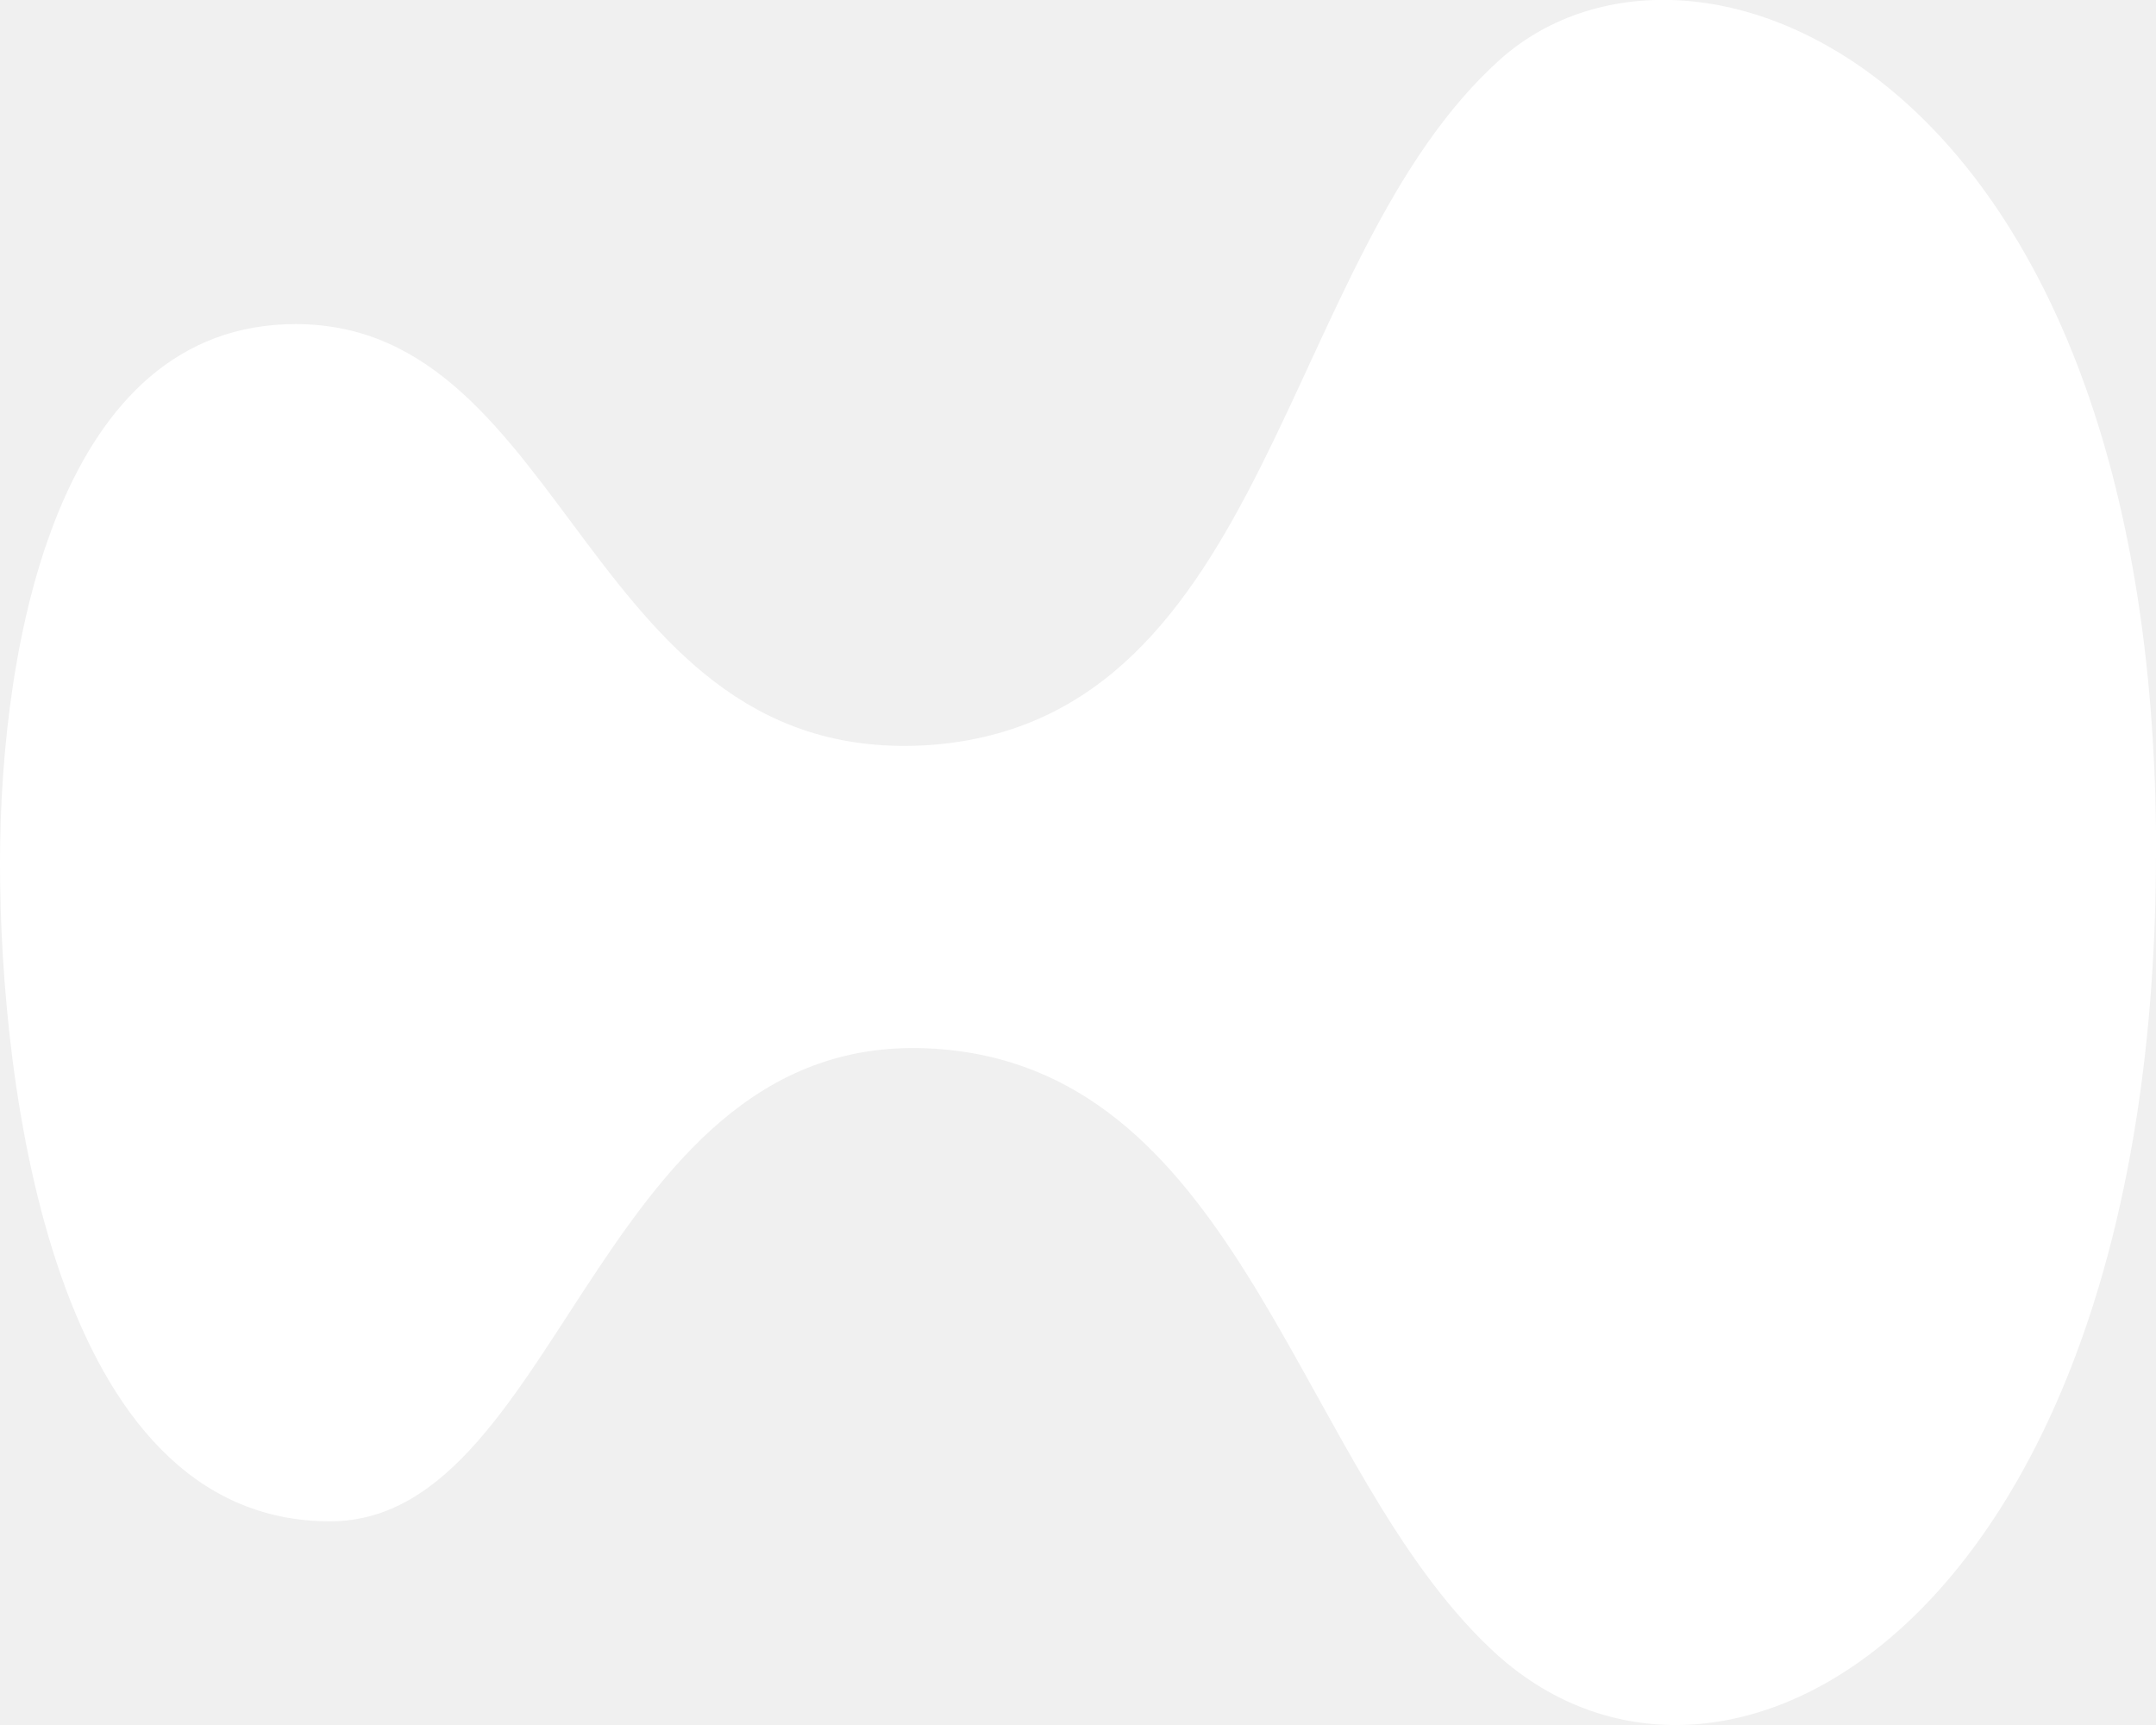
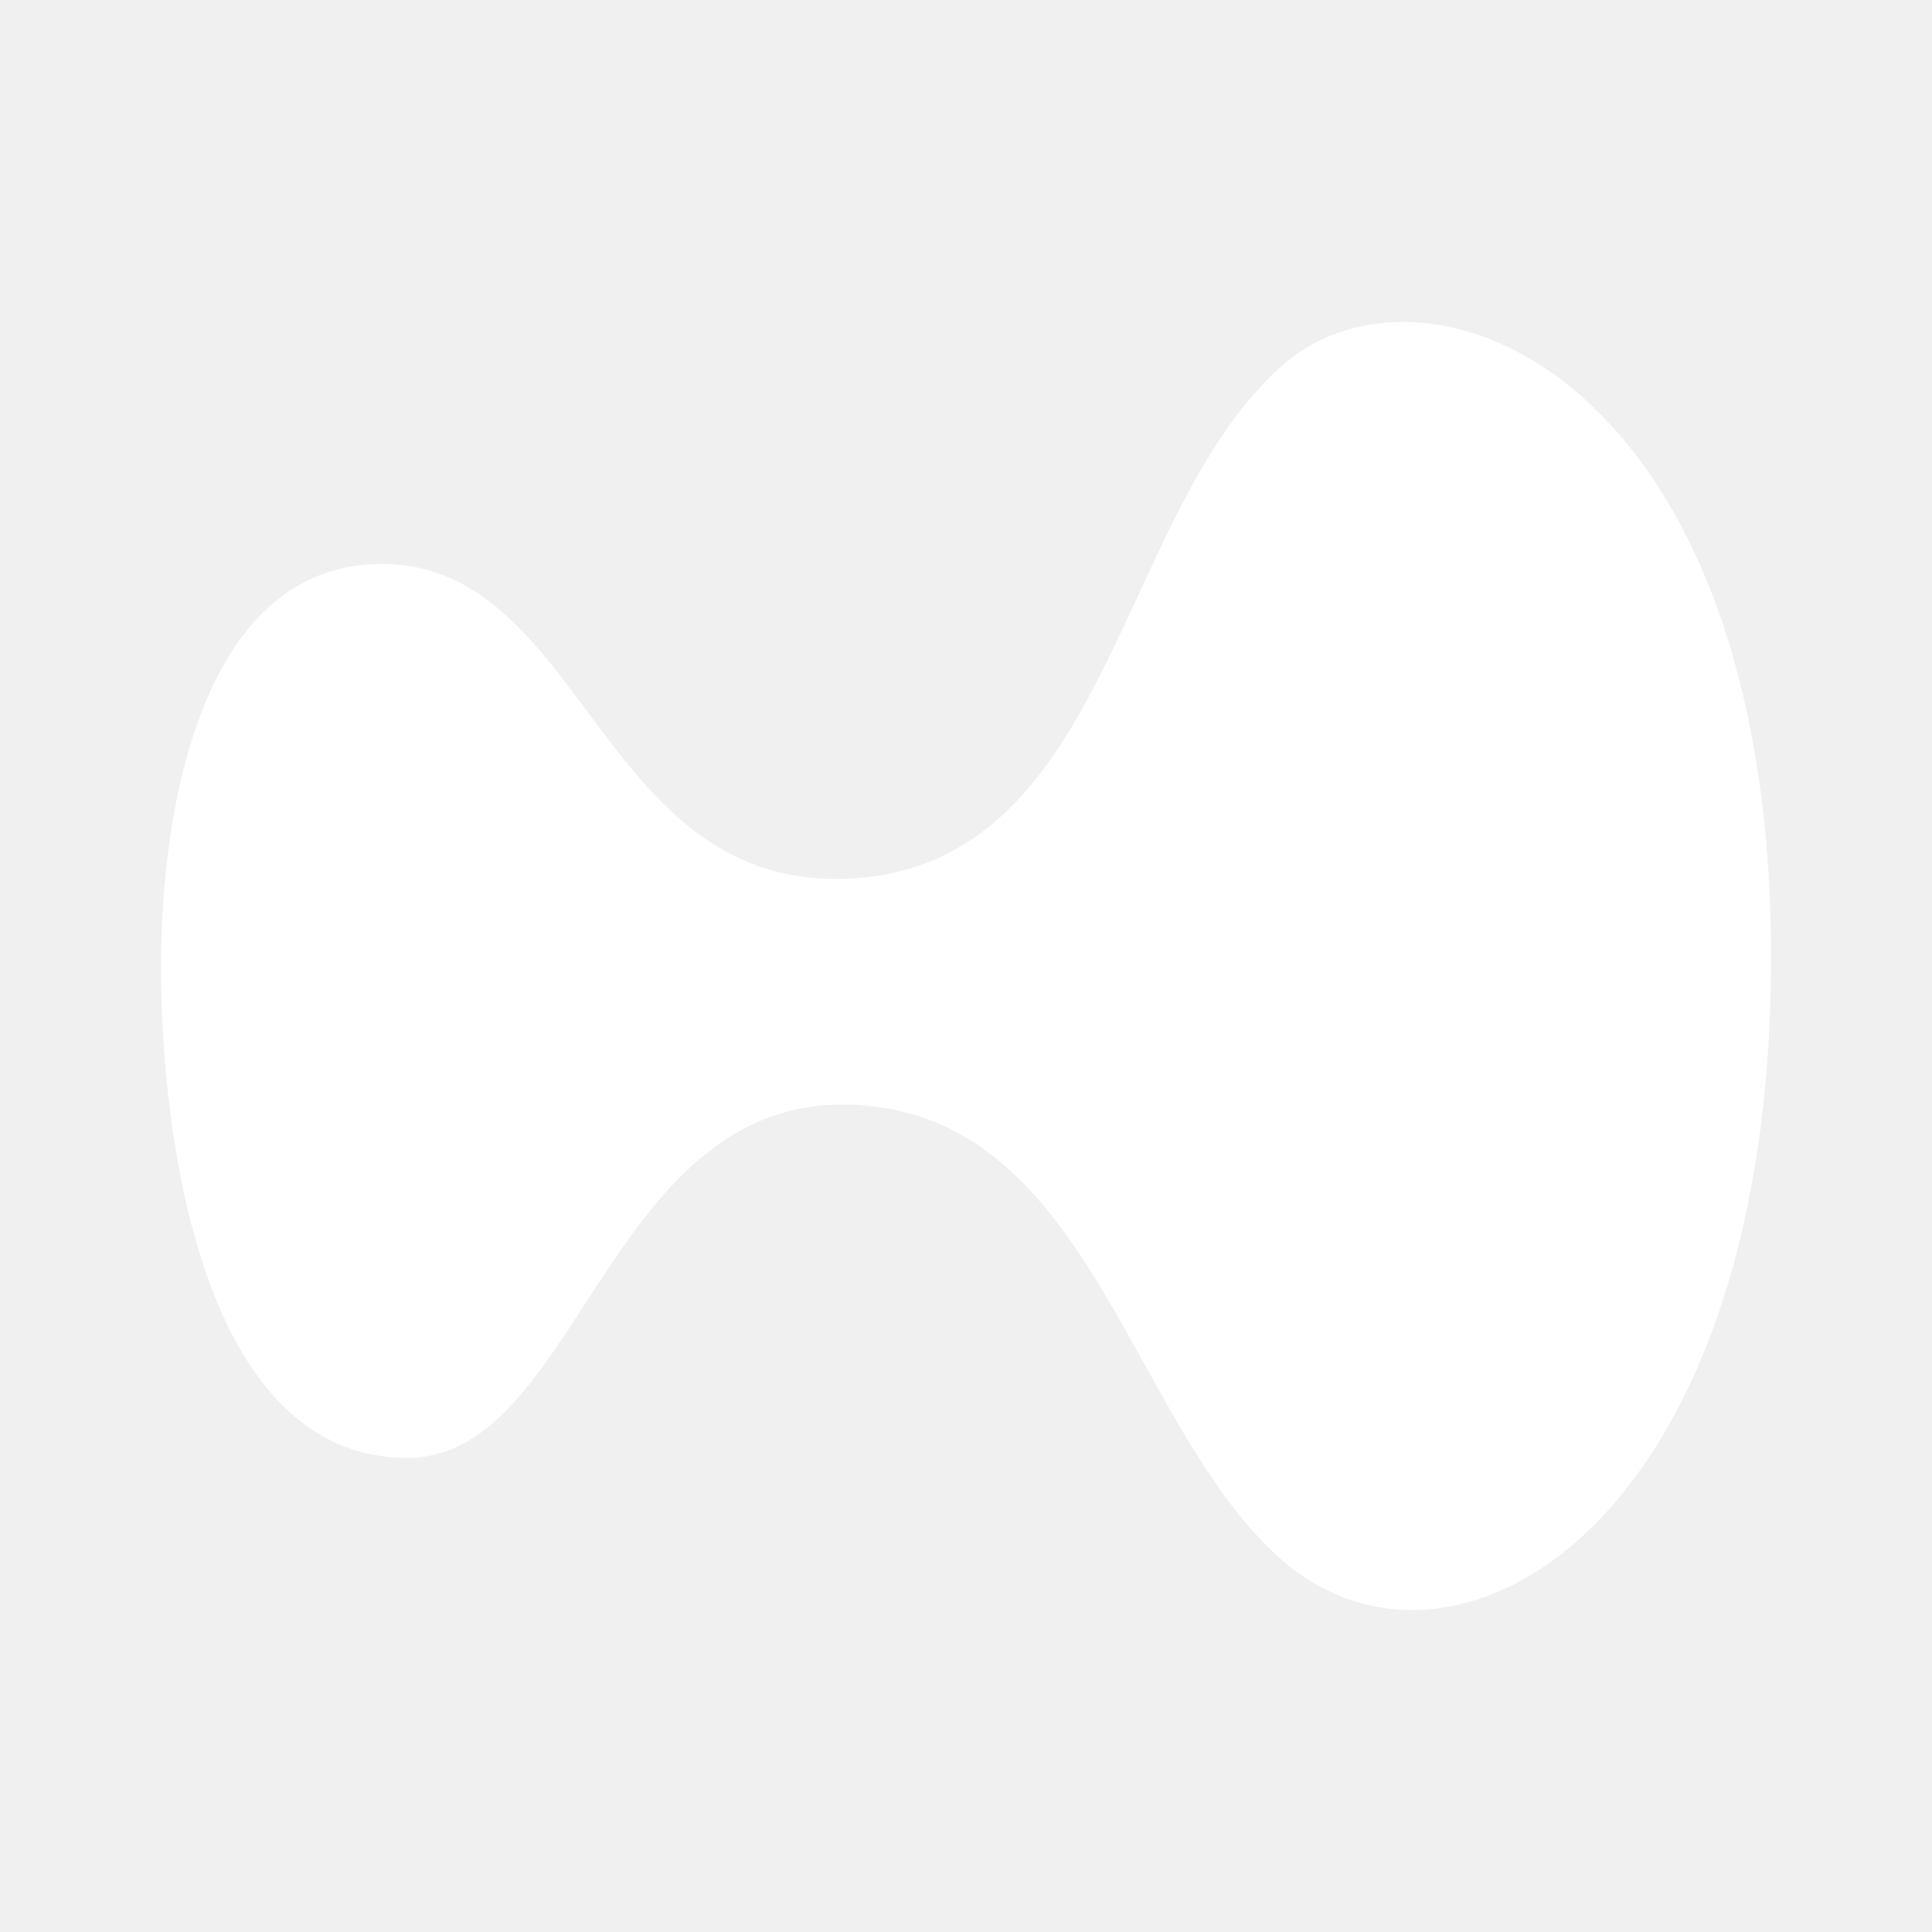
- <svg xmlns="http://www.w3.org/2000/svg" preserveAspectRatio="none" width="100%" height="100%" overflow="visible" style="display: block;" viewBox="0 0 20 16" fill="none">
-   <g id="Icon" clip-path="url(#clip0_0_4265)">
-     <path id="Icon_2" d="M20 7.9C20 15.036 15.954 17.325 13.822 15.287C12.067 13.624 11.546 10.111 8.906 9.751C5.556 9.297 5.265 14.111 3.061 14.111C0.493 14.11 0 10.079 0 8.009C0 5.939 0.551 3.006 2.742 3.006C5.294 3.006 5.439 7.131 8.631 6.91C11.807 6.675 11.865 2.377 13.925 0.543C15.724 -1.042 20.001 0.669 20.001 7.898L20 7.9Z" fill="white" />
+ <svg xmlns="http://www.w3.org/2000/svg" width="24" height="24" viewBox="0 0 24 24" fill="none">
+   <g clip-path="url(#clip0_413_19735)">
+     <path d="M22 11.9C22 19.036 17.954 21.325 15.822 19.287C14.067 17.624 13.546 14.111 10.906 13.751C7.556 13.297 7.265 18.111 5.061 18.111C2.493 18.11 2 14.079 2 12.009C2 9.939 2.551 7.006 4.742 7.006C7.294 7.006 7.439 11.131 10.631 10.91C13.807 10.675 13.865 6.378 15.925 4.543C17.724 2.958 22.001 4.669 22.001 11.898L22 11.9Z" fill="white" />
  </g>
  <defs>
-     <clipPath id="clip0_0_4265">
-       <rect width="20" height="16" fill="white" />
+     <clipPath id="clip0_413_19735">
+       <rect width="20" height="16" fill="white" transform="translate(2 4)" />
    </clipPath>
  </defs>
</svg>
